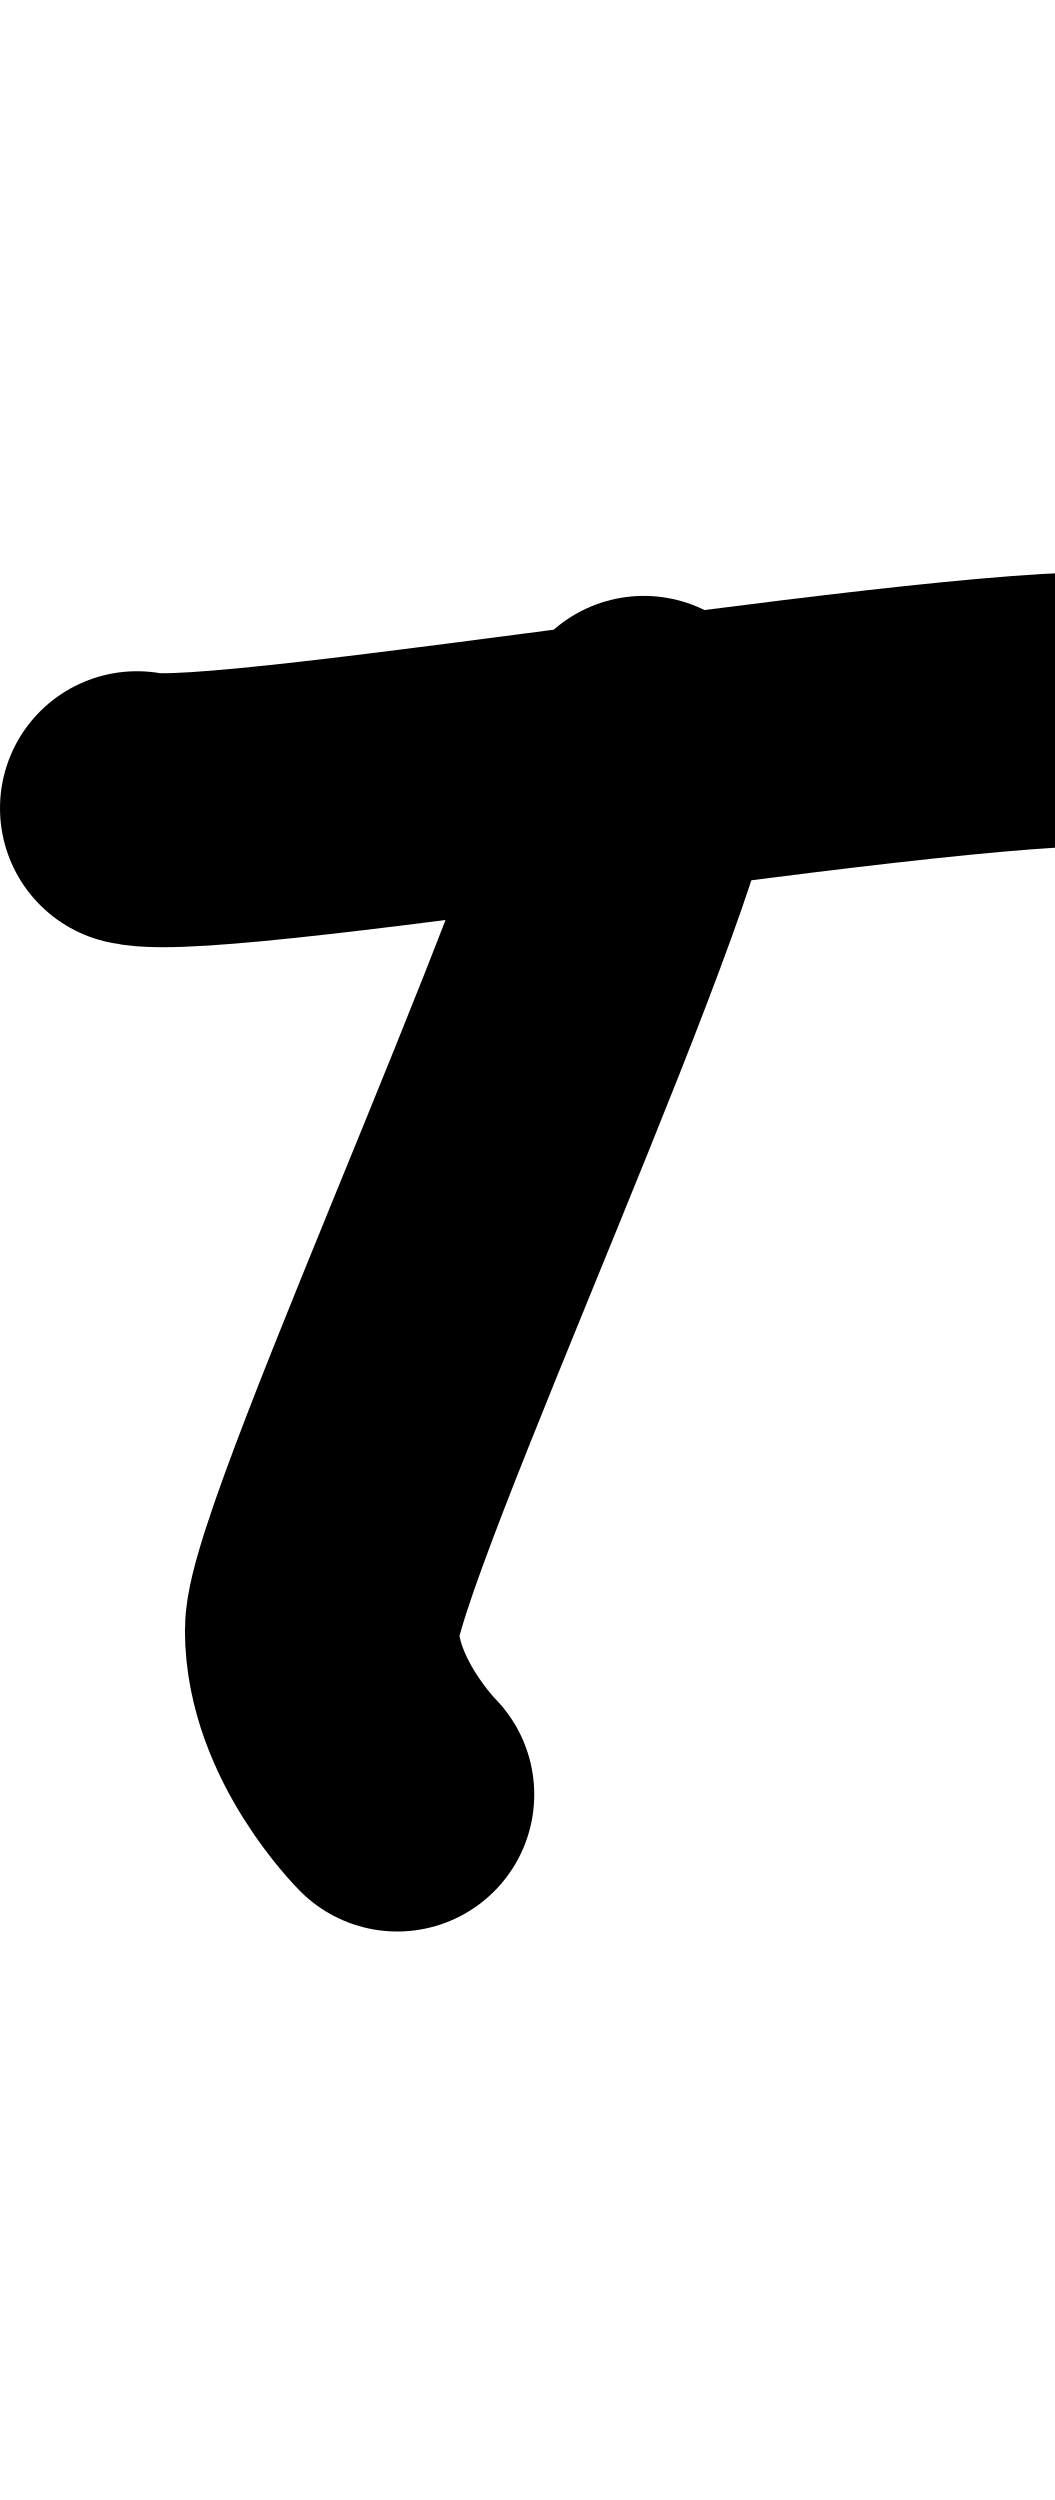
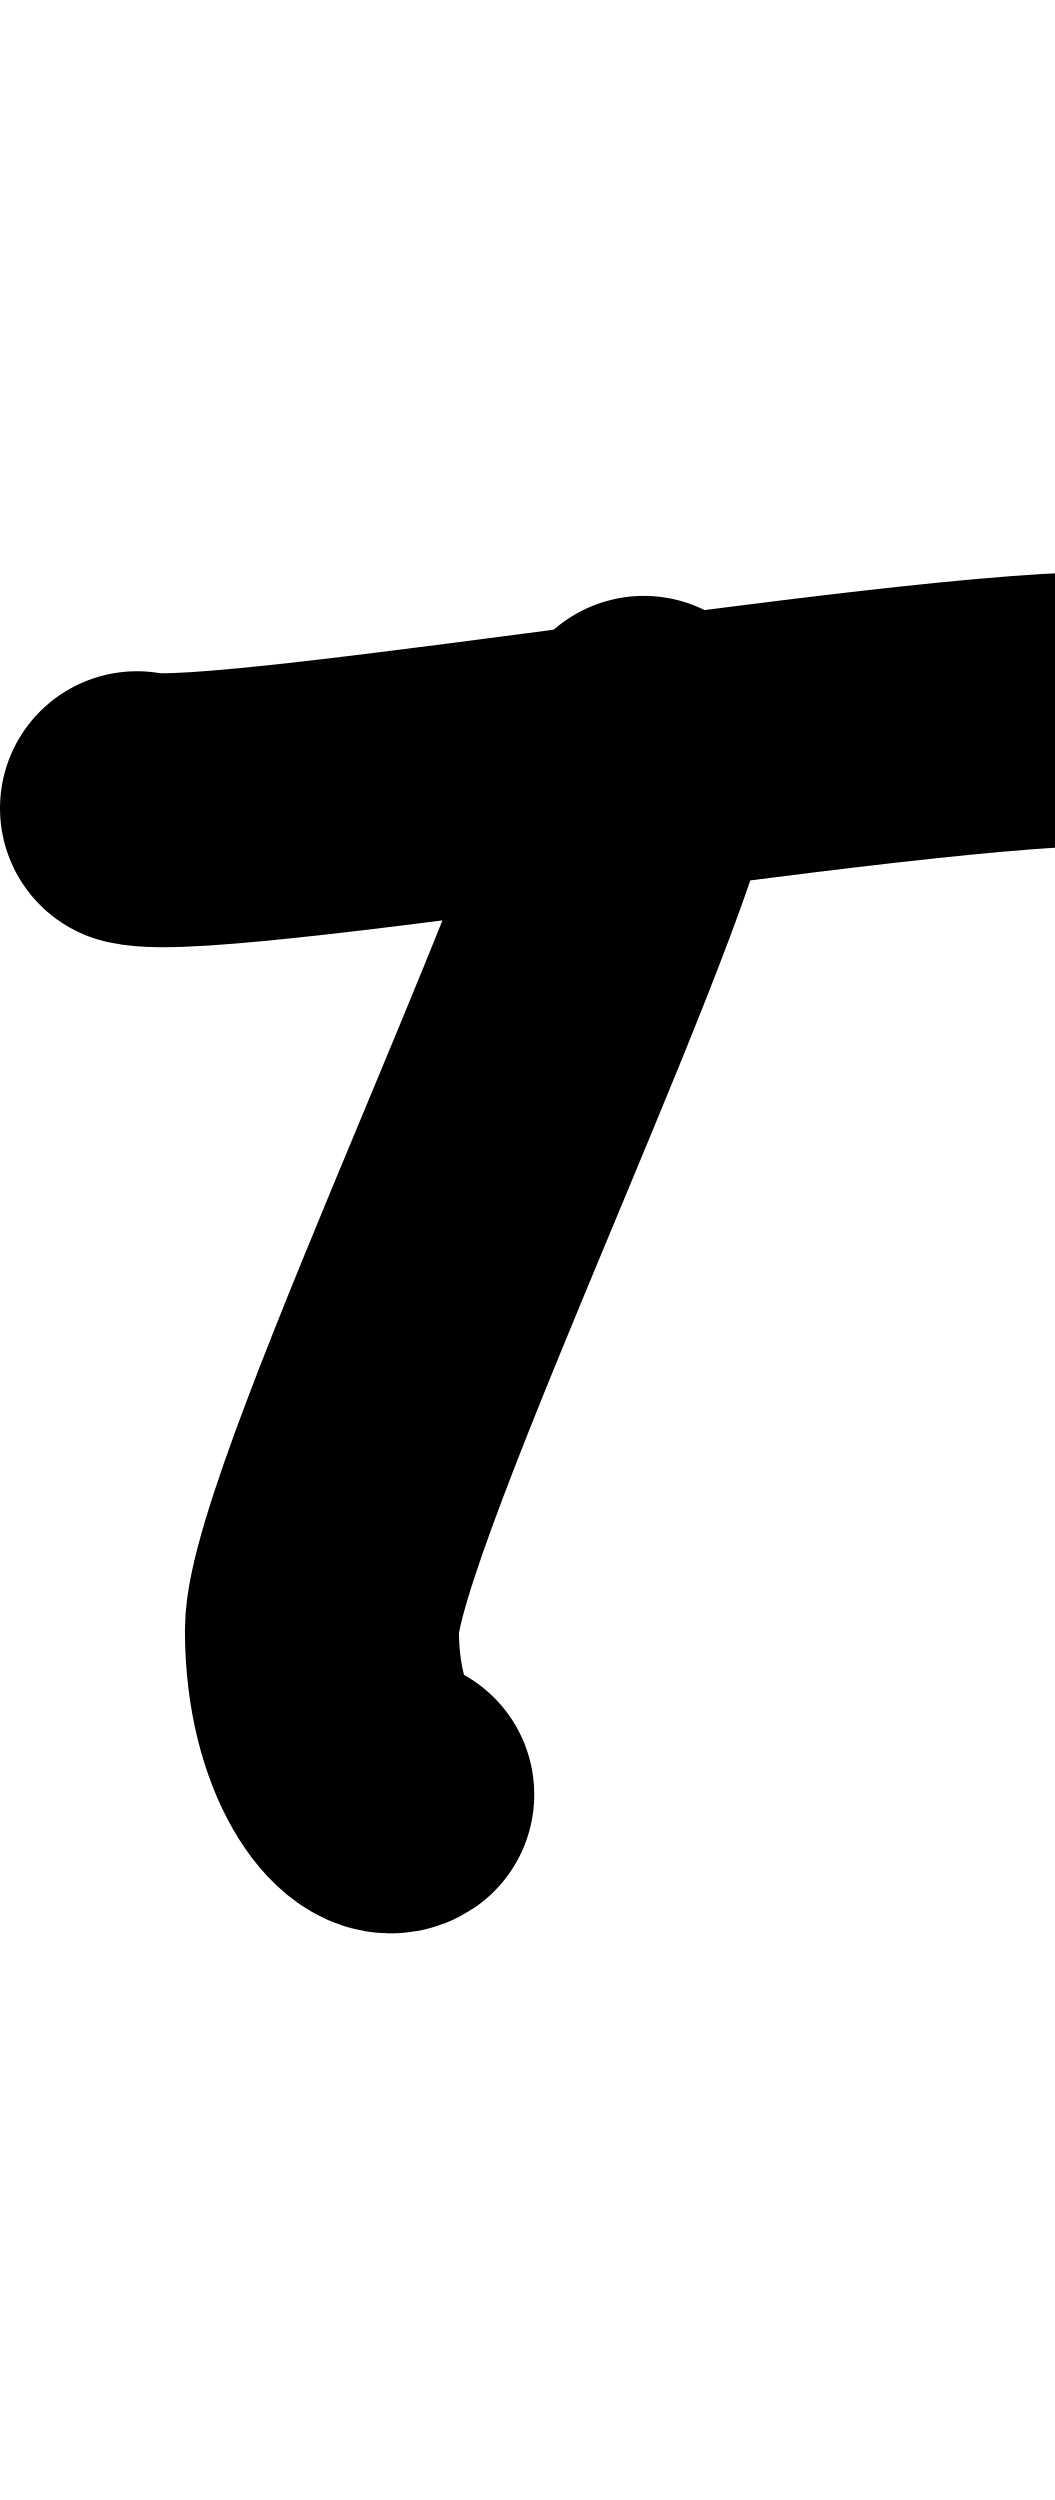
<svg xmlns="http://www.w3.org/2000/svg" version="1.1" id="Layer_1" x="0px" y="0px" viewBox="0 0 15.4 36.5" enable-background="new 0 0 15.4 36.5" xml:space="preserve">
  <path fill="none" stroke="#000000" stroke-width="4" stroke-linecap="round" stroke-linejoin="round" stroke-miterlimit="10" d="  M2,11.8c1.2,0.3,13.1-1.8,14.8-1.4" />
-   <path fill="none" stroke="#000000" stroke-width="4" stroke-linecap="round" stroke-linejoin="round" stroke-miterlimit="10" d="  M9.4,10.7c0.3,1.1-4.7,11.8-4.7,13.1s1.1,2.4,1.1,2.4" />
+   <path fill="none" stroke="#000000" stroke-width="4" stroke-linecap="round" stroke-linejoin="round" stroke-miterlimit="10" d="  M9.4,10.7C9.7,11.8,4.7,22,4.7,23.8c0,1.7,0.8,2.6,1.1,2.4" />
</svg>
